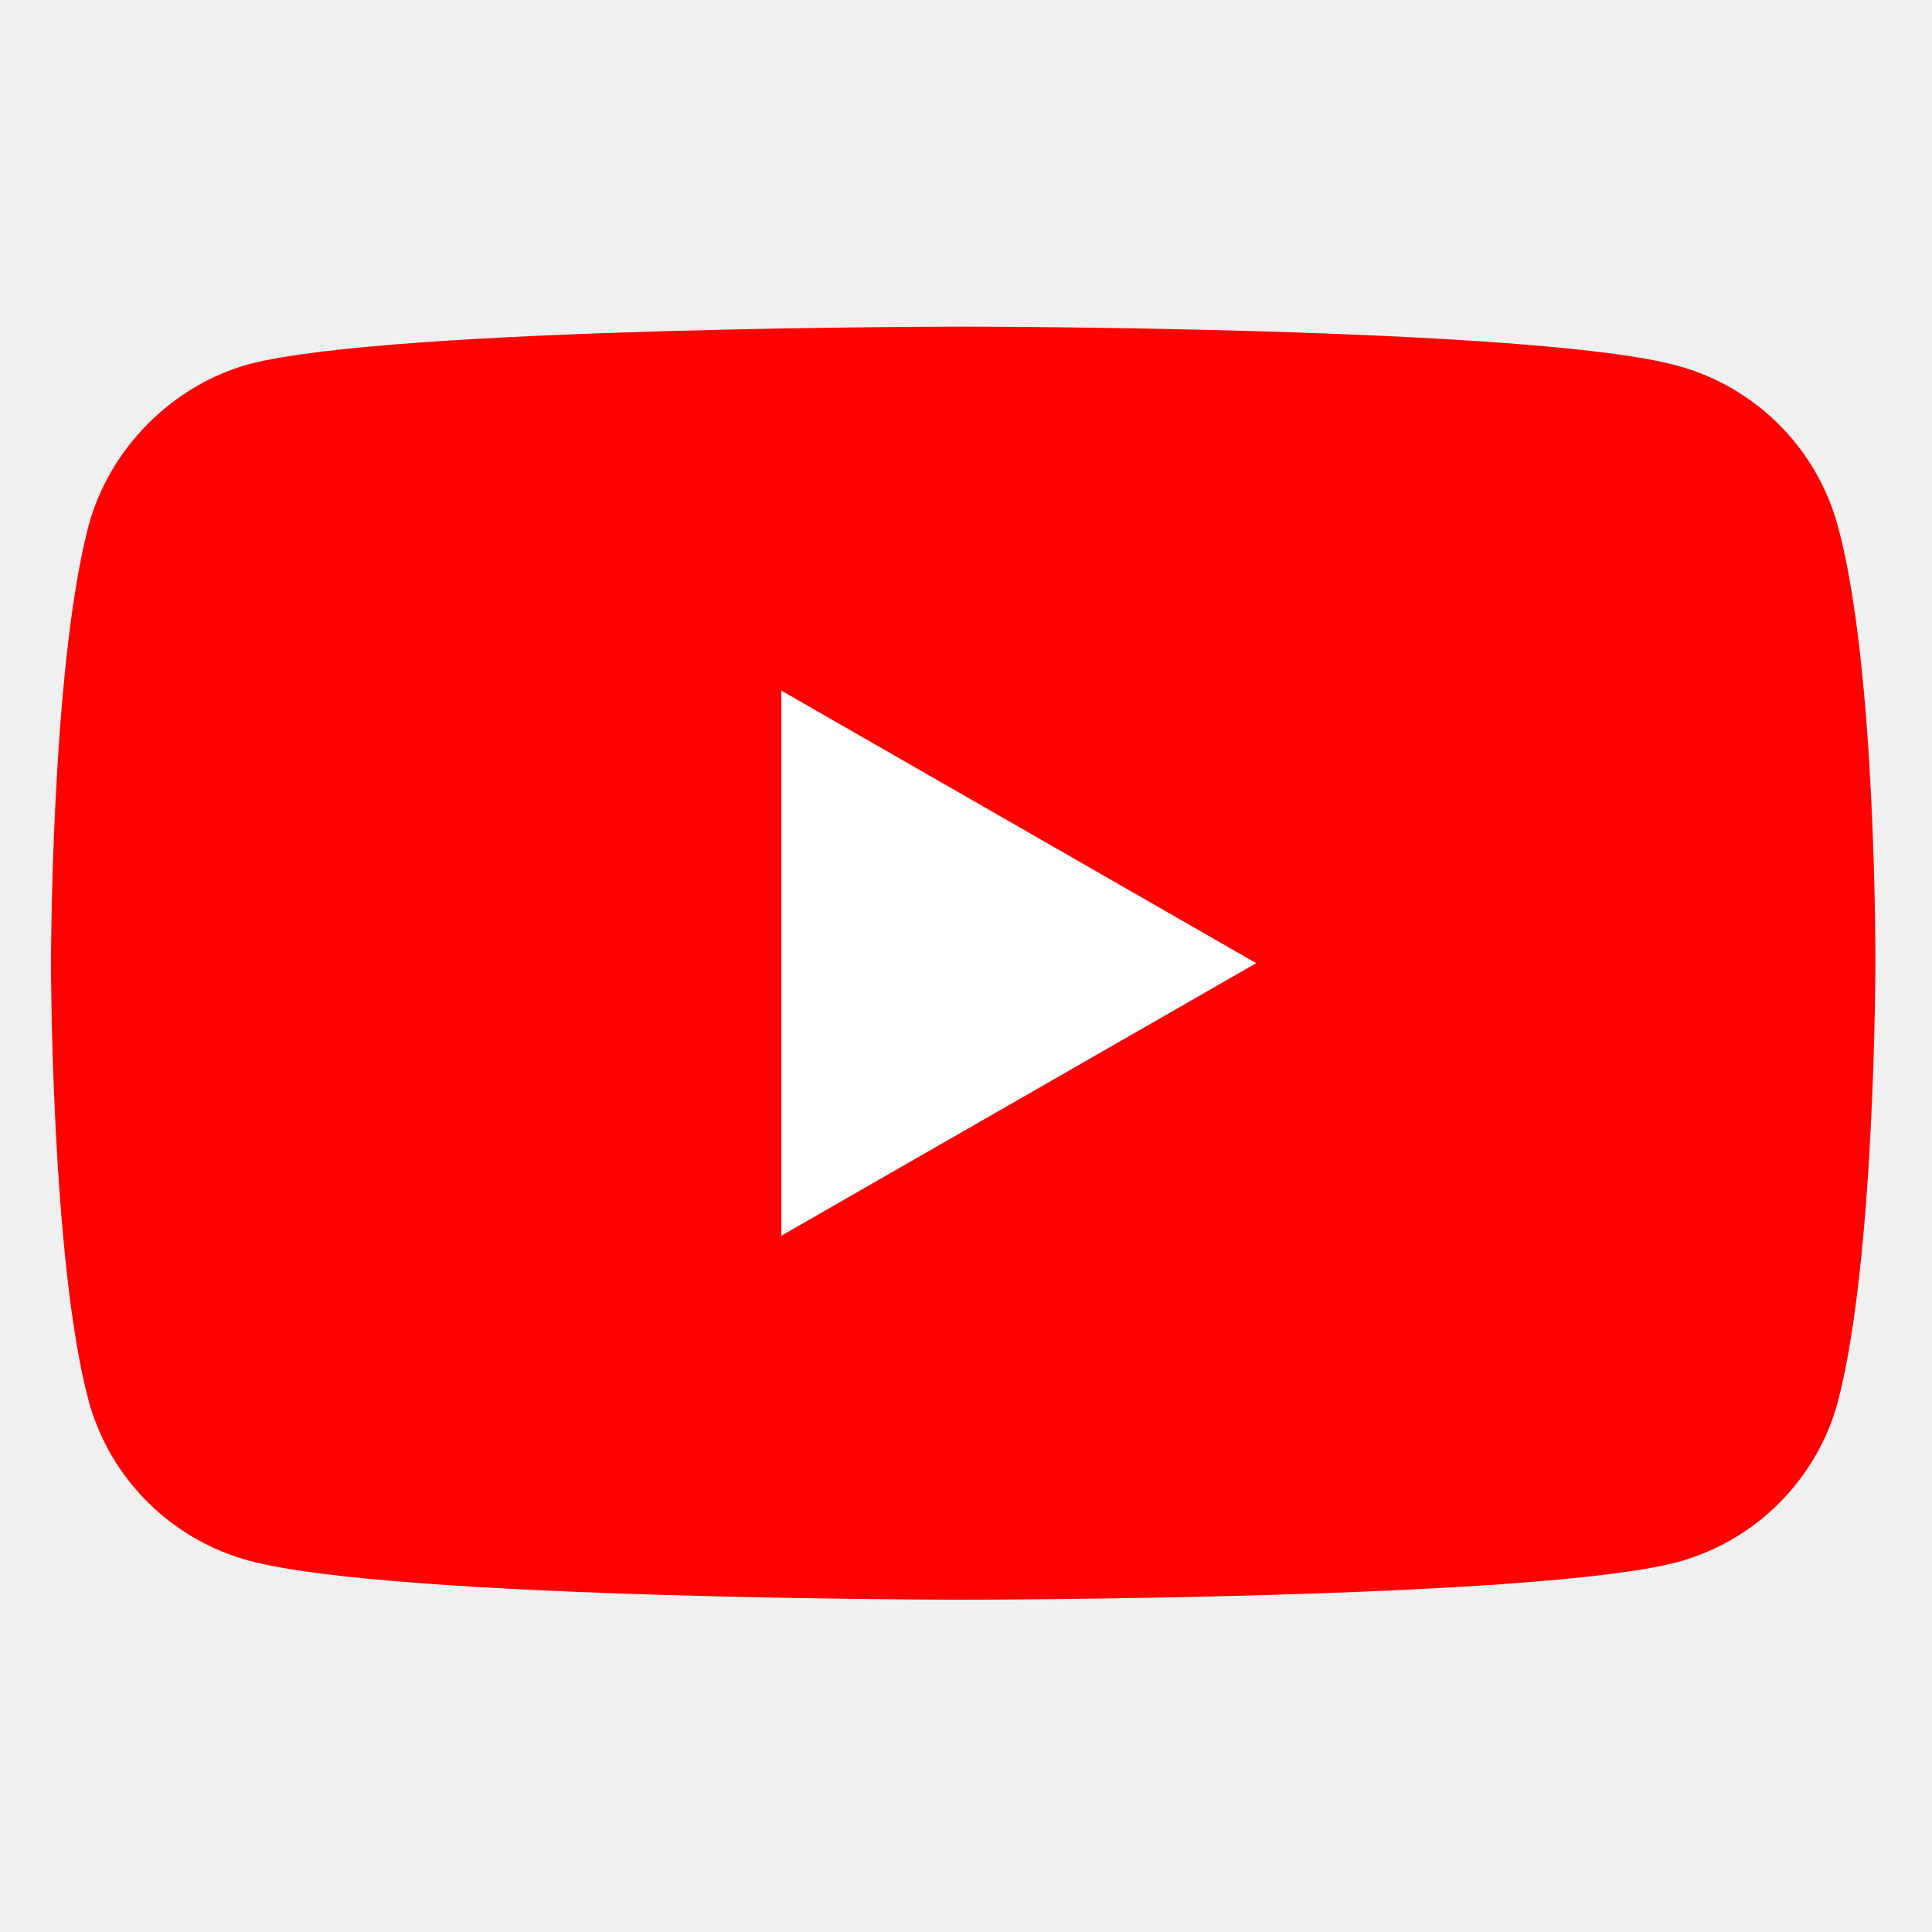
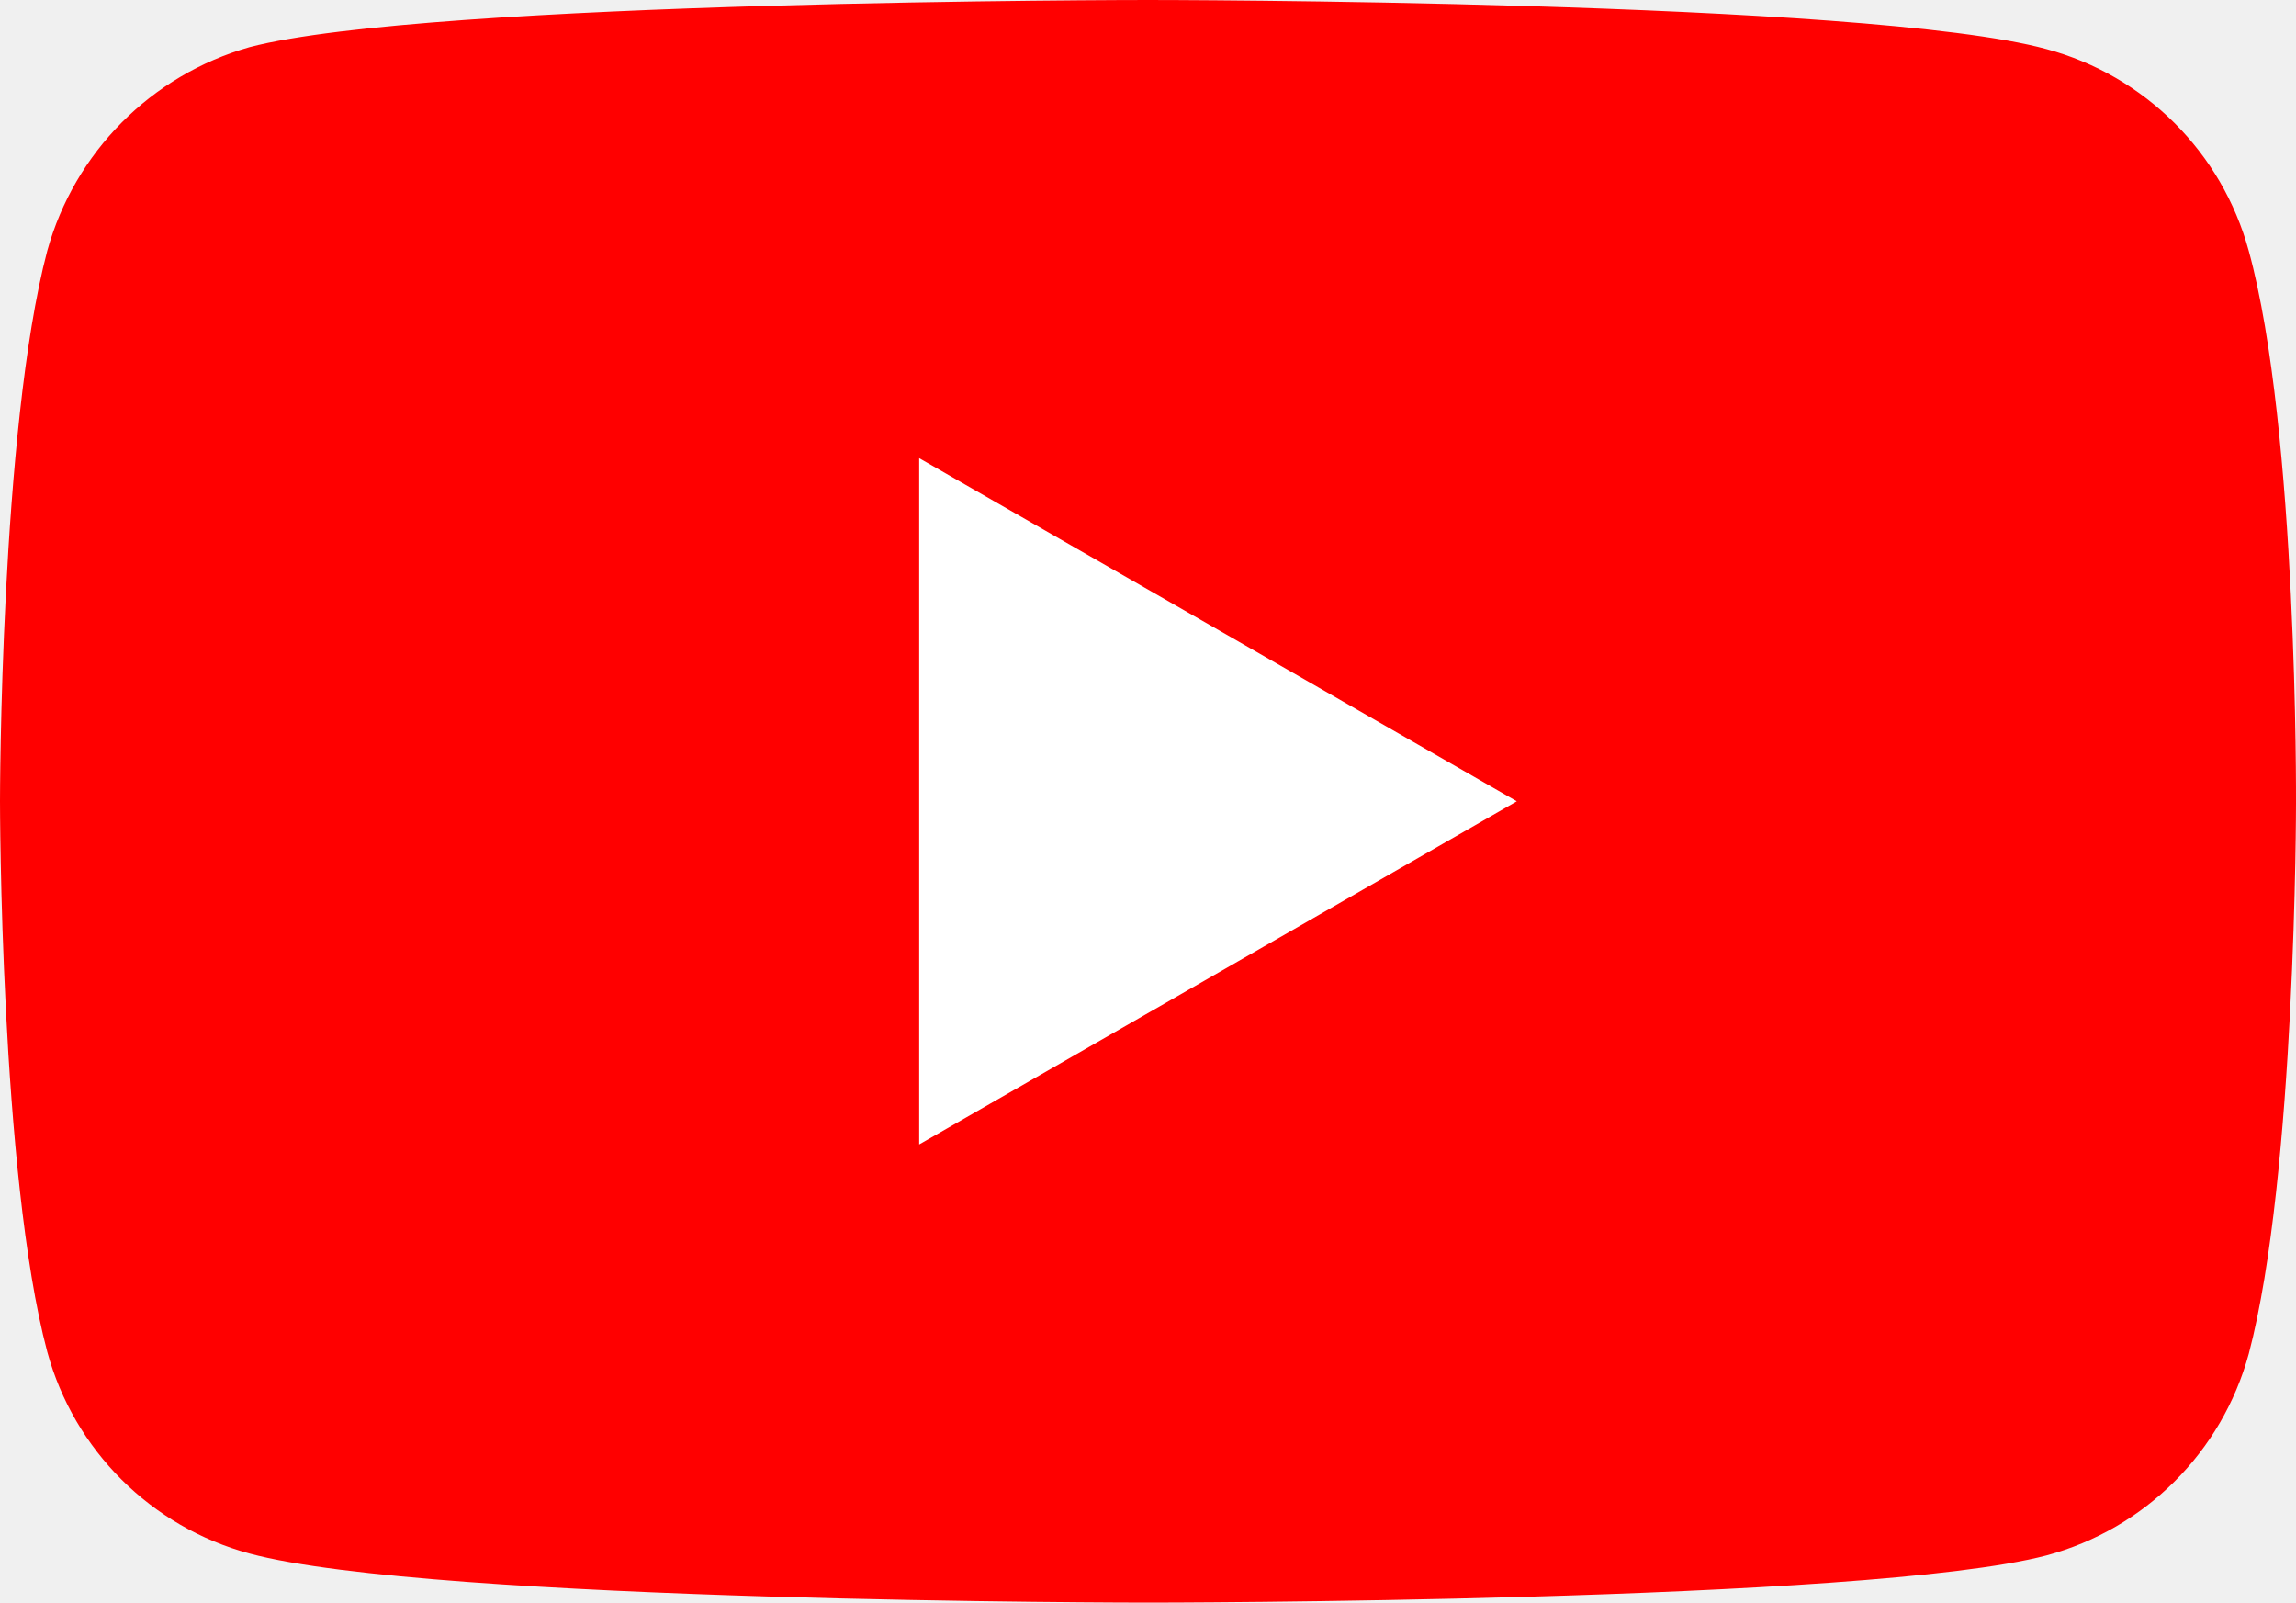
- <svg xmlns="http://www.w3.org/2000/svg" width="341" height="341" overflow="hidden">
+ <svg xmlns="http://www.w3.org/2000/svg" viewBox="0 0 322 224.7">
  <defs>
-     <clipPath id="clip0">
-       <rect x="24" y="190" width="341" height="341" />
-     </clipPath>
-     <clipPath id="clip1">
-       <rect x="33" y="247" width="322" height="226" />
-     </clipPath>
-     <clipPath id="clip2">
-       <rect x="33" y="247" width="322" height="226" />
-     </clipPath>
-     <clipPath id="clip3">
-       <rect x="33" y="247" width="322" height="226" />
+     <style>.cls-1{fill:none;}.cls-2{clip-path:url(#clip-path);}.cls-3{fill:red;}.cls-4{fill:#fff;}</style>
+     <clipPath id="clip-path" transform="translate(0 -0.65)">
+       <rect class="cls-1" width="322" height="226" />
    </clipPath>
  </defs>
-   <g clip-path="url(#clip0)" transform="translate(-24 -190)">
-     <g clip-path="url(#clip1)">
-       <g clip-path="url(#clip2)">
-         <g clip-path="url(#clip3)">
-           <path d="M314.31 35.158C310.609 21.412 299.771 10.574 286.025 6.873 260.912 0 160.459 0 160.459 0 160.459 0 60.007 0 34.894 6.609 21.412 10.31 10.31 21.412 6.609 35.158 0 60.271 0 112.348 0 112.348 0 112.348 0 164.689 6.609 189.538 10.31 203.284 21.148 214.122 34.894 217.823 60.271 224.696 160.459 224.696 160.459 224.696 160.459 224.696 260.912 224.696 286.025 218.087 299.771 214.386 310.609 203.548 314.31 189.802 320.919 164.689 320.919 112.612 320.919 112.612 320.919 112.612 321.183 60.271 314.31 35.158Z" fill="#FF0000" transform="matrix(1.00337 0 0 1 33 247.652)" />
-           <path d="M212.007 112.348 128.473 64.237 128.473 160.459Z" fill="#FFFFFF" transform="matrix(1.00337 0 0 1 33 247.652)" />
+   <g id="Capa_2" data-name="Capa 2">
+     <g id="Capa_1-2" data-name="Capa 1">
+       <g class="cls-2">
+         <g class="cls-2">
+           <g class="cls-2">
+             <path class="cls-3" d="M315.37,35.81A40.26,40.26,0,0,0,287,7.53C261.79.65,161,.65,161,.65S60.21.65,35,7.26A41.08,41.08,0,0,0,6.63,35.81C0,60.92,0,113,0,113s0,52.34,6.63,77.19A40.26,40.26,0,0,0,35,218.47c25.46,6.88,126,6.88,126,6.88s100.79,0,126-6.61a40.27,40.27,0,0,0,28.38-28.29C322,165.34,322,113.26,322,113.26S322.27,60.92,315.37,35.81Z" transform="translate(0 -0.65)" />
+             <path class="cls-4" d="M212.72,113,128.91,64.89v96.22Z" transform="translate(0 -0.65)" />
+           </g>
        </g>
      </g>
    </g>
  </g>
</svg>
